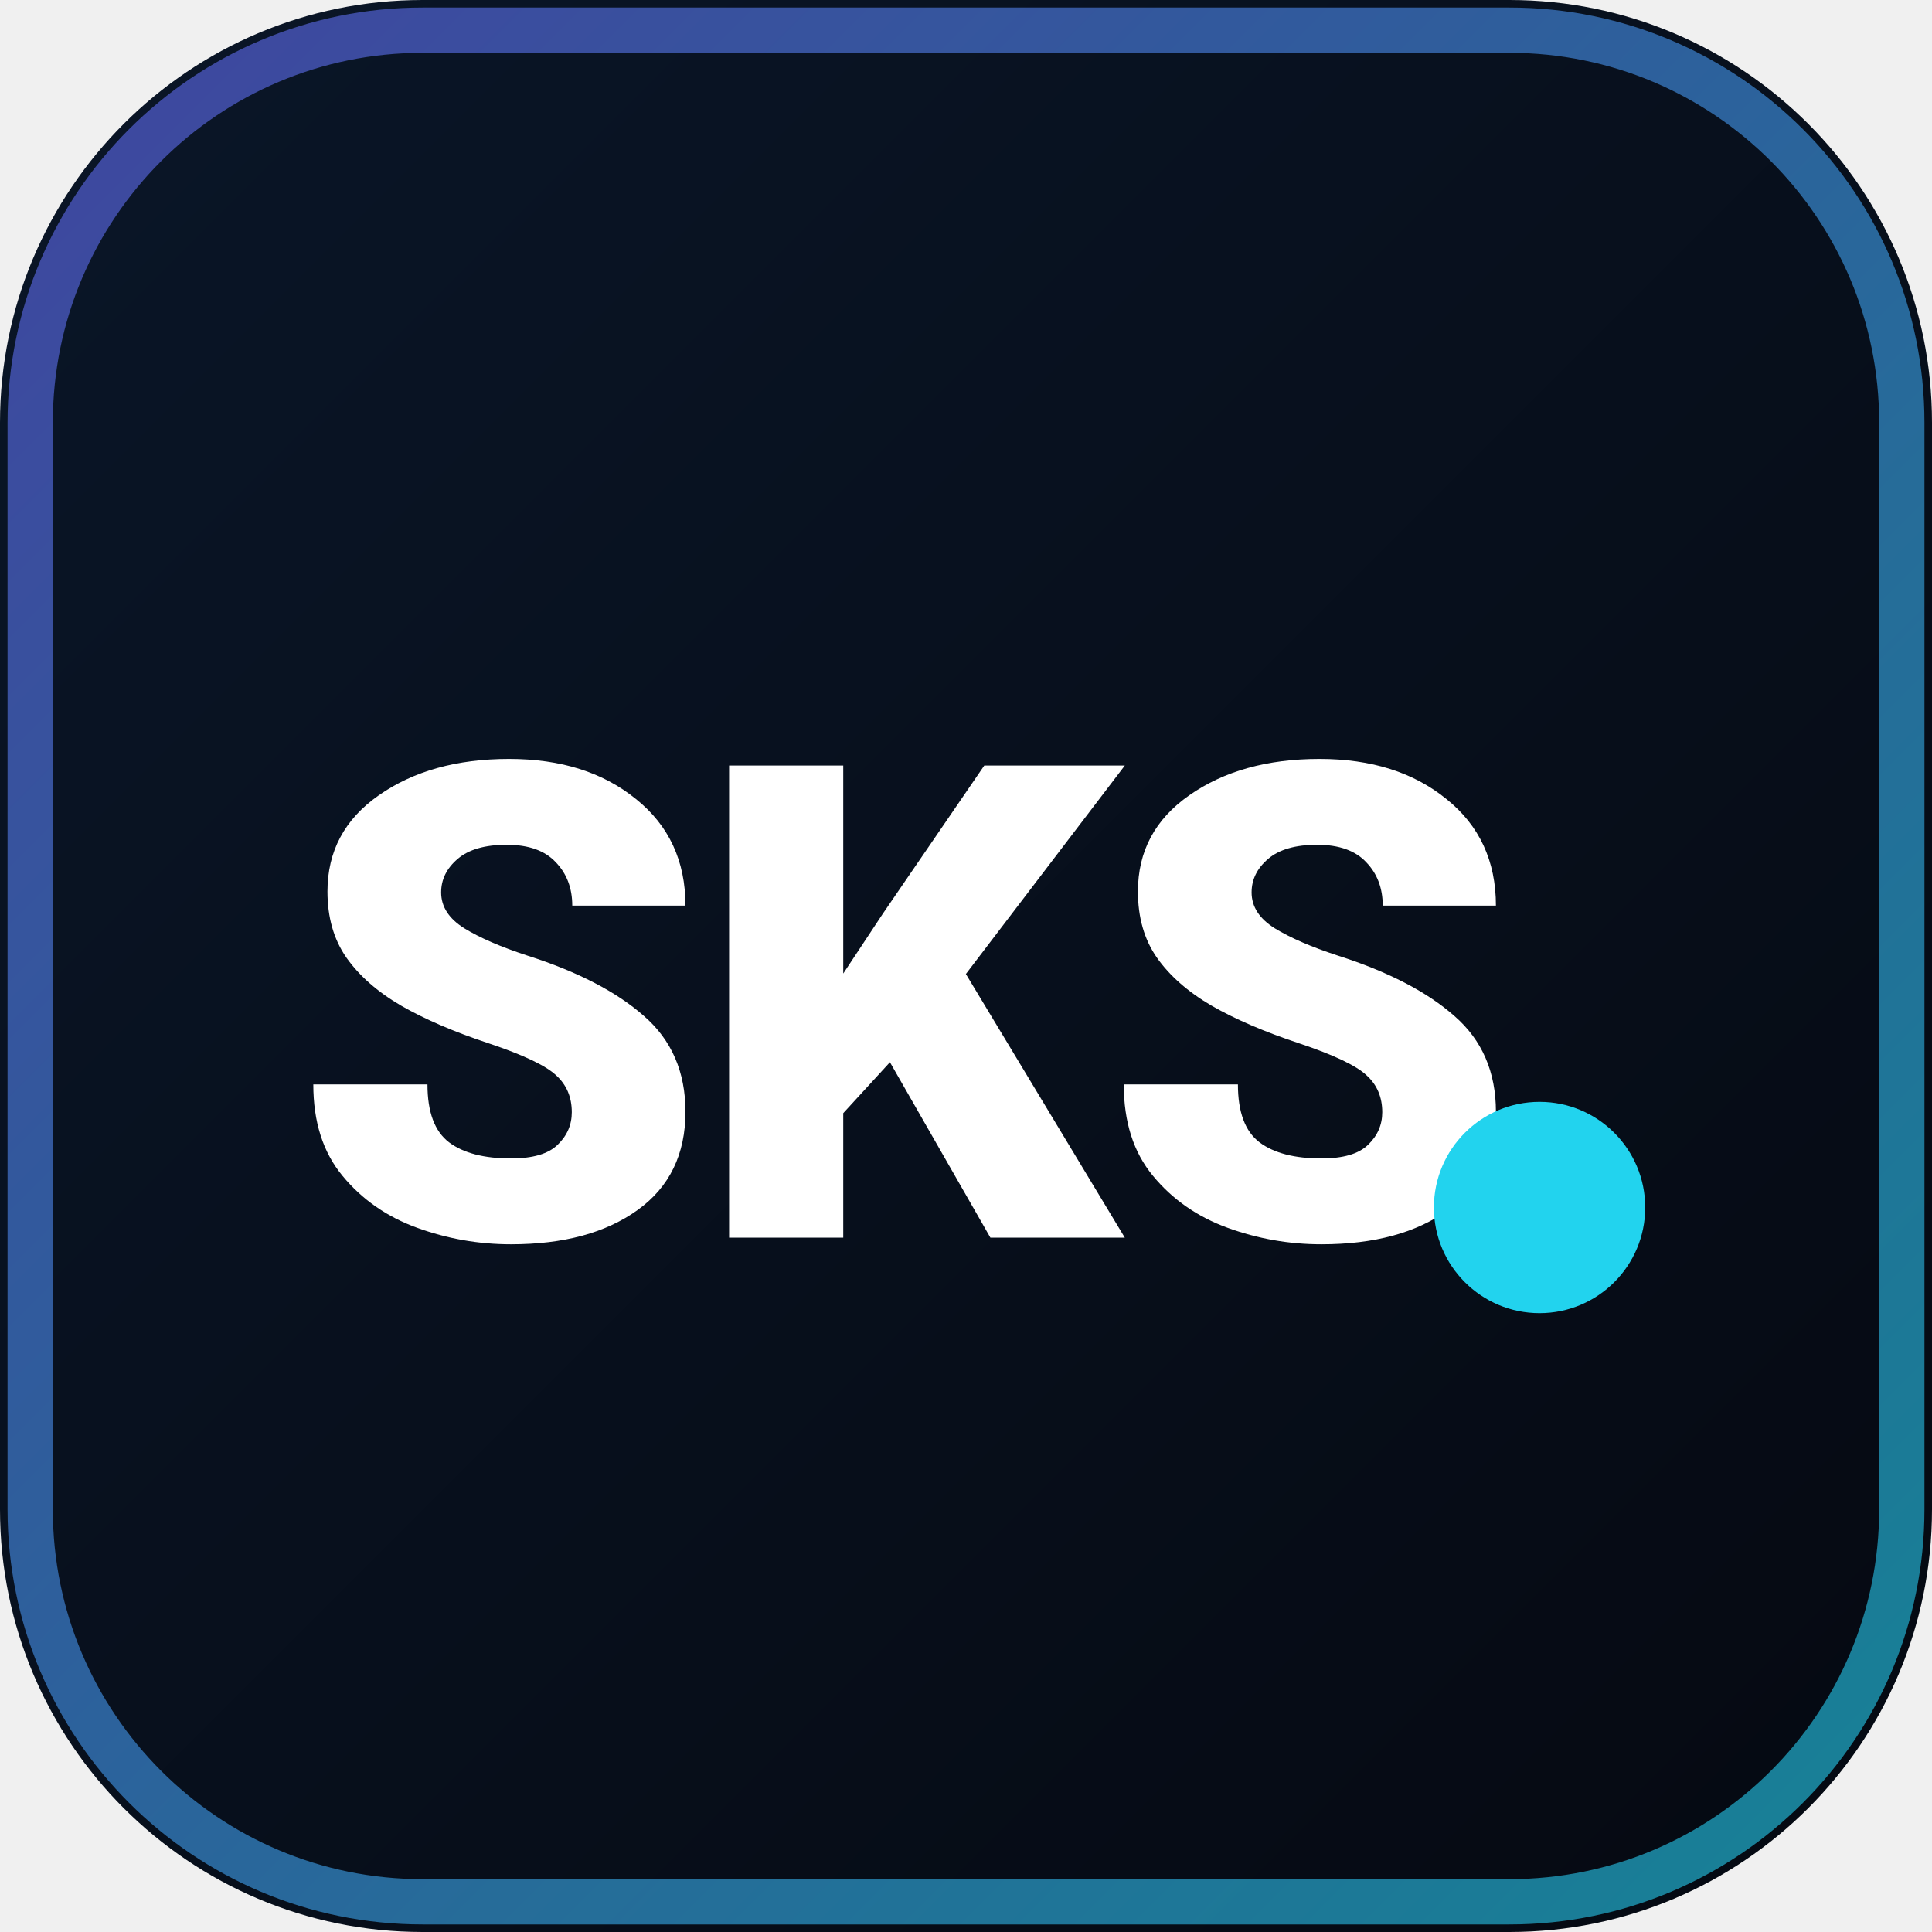
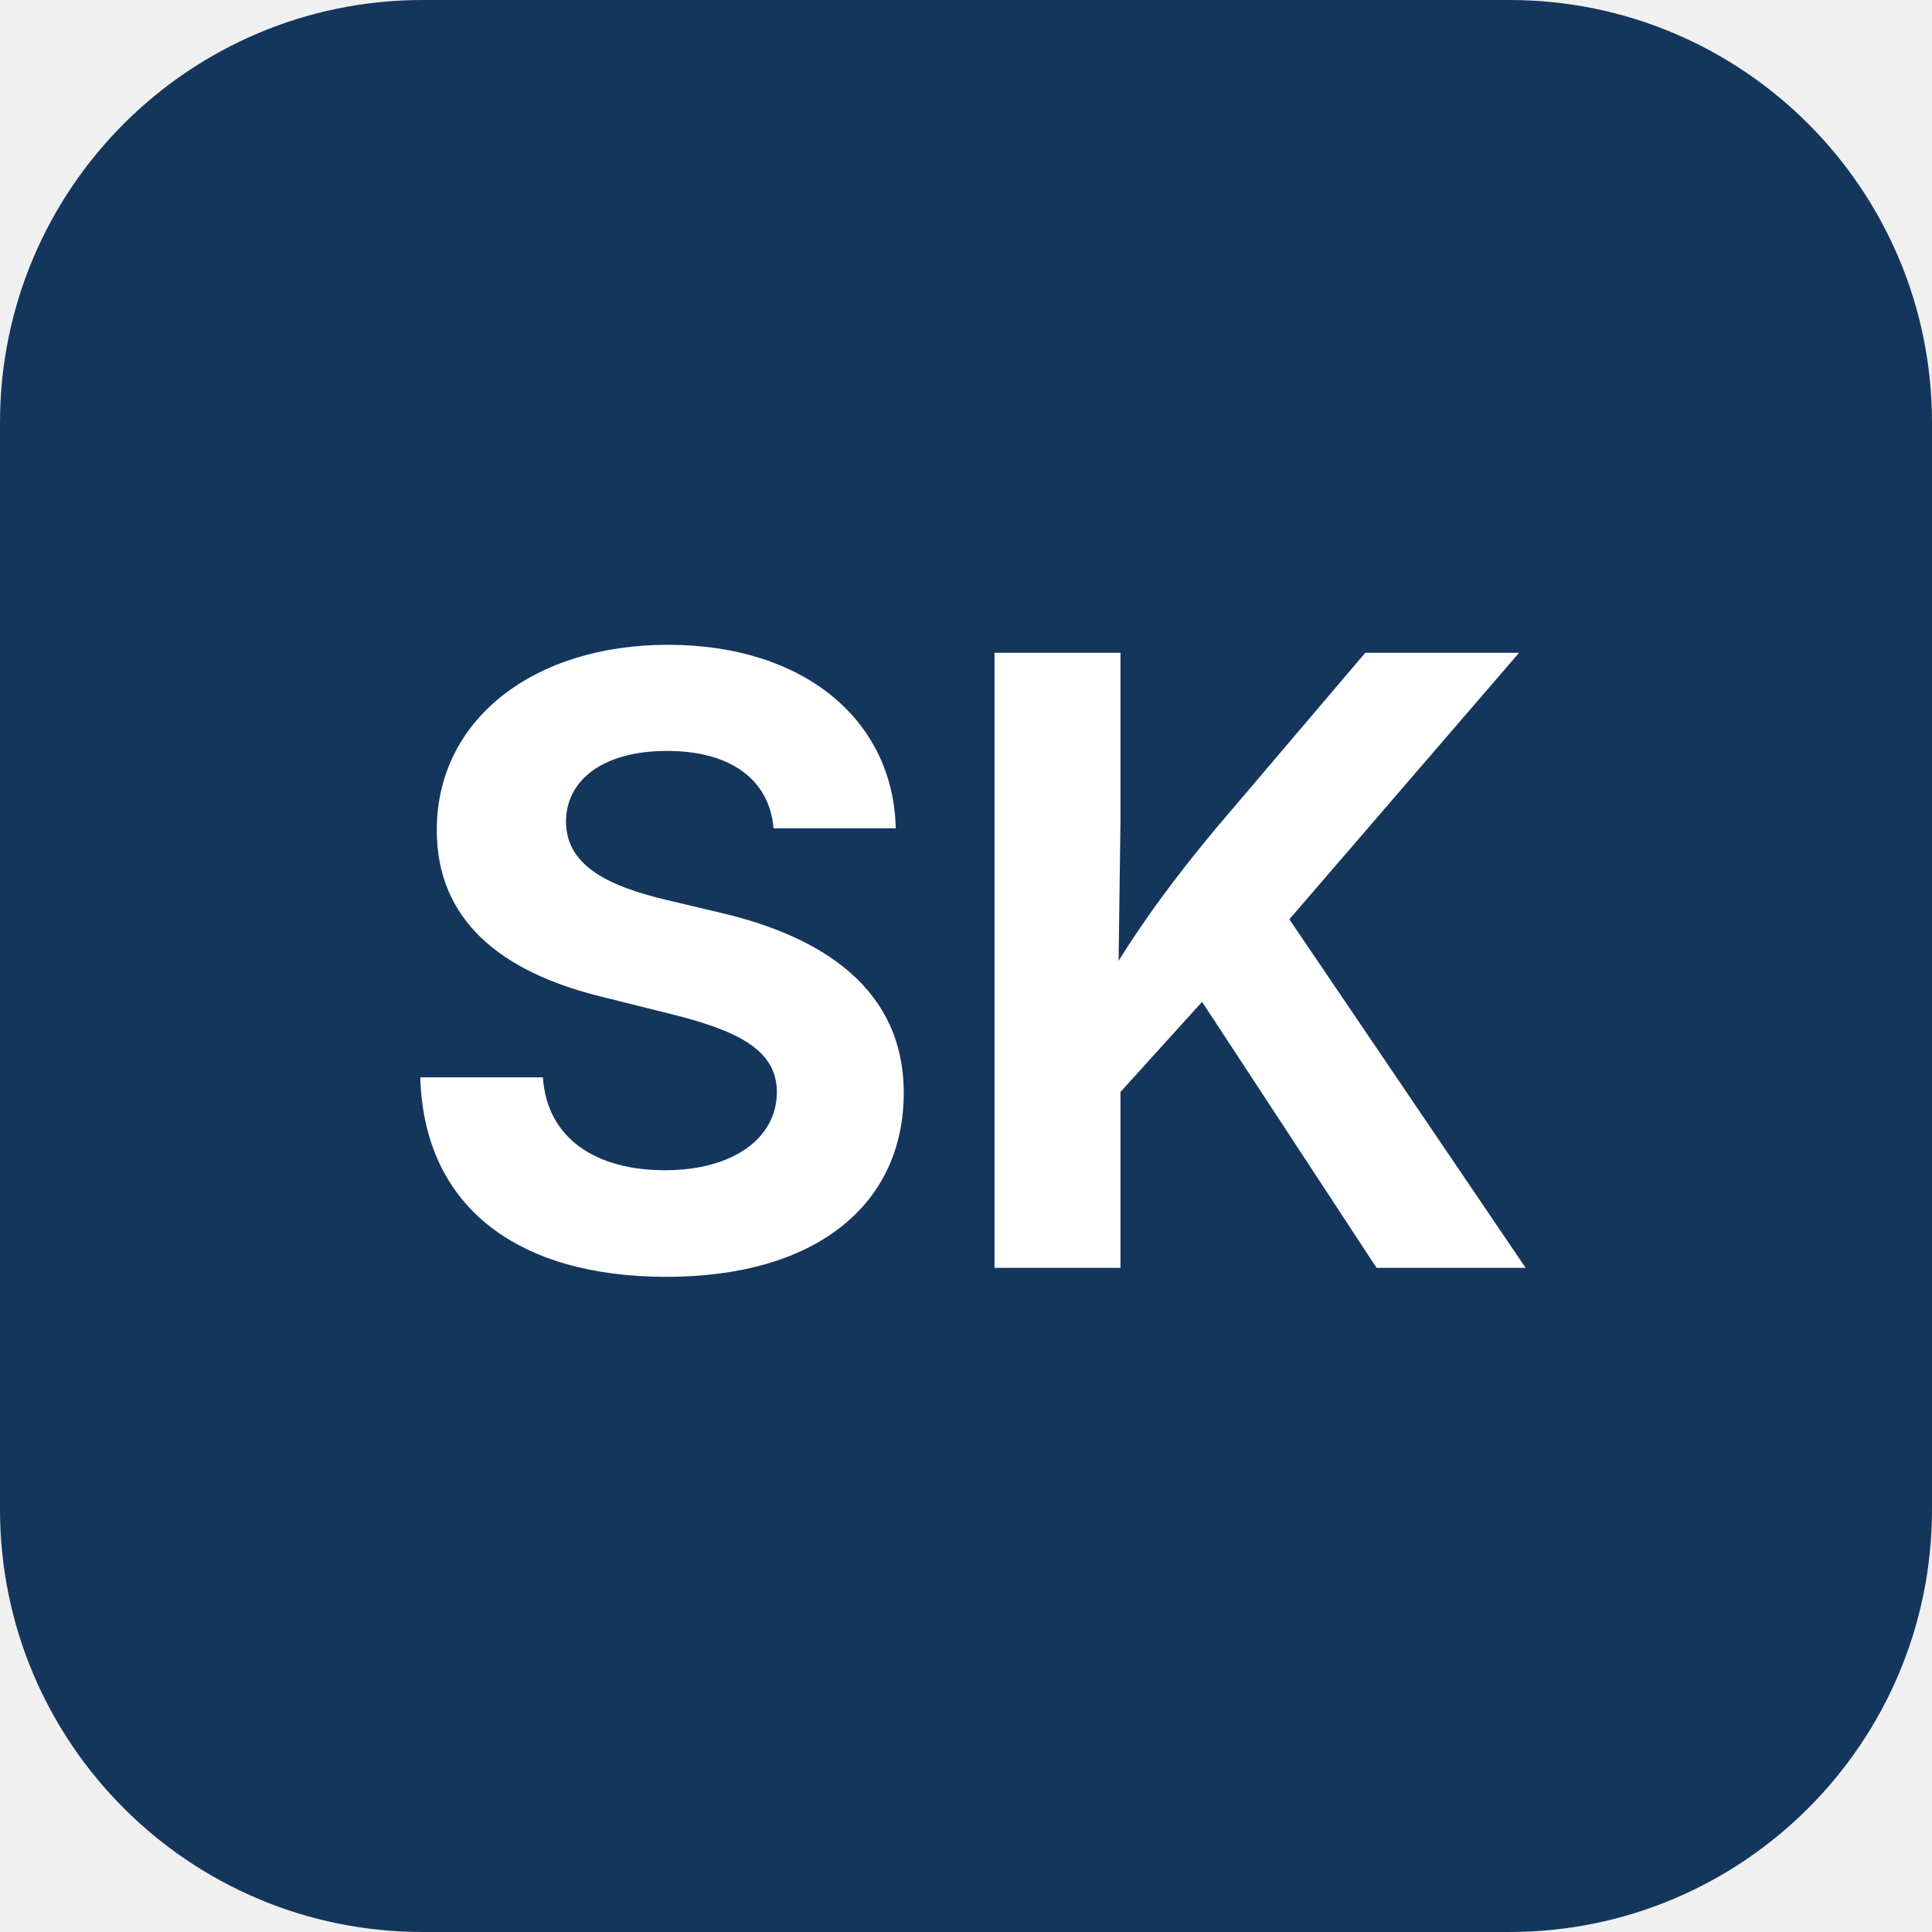
<svg xmlns="http://www.w3.org/2000/svg" viewBox="0 0 64 64">
-   <defs>
-     <linearGradient id="grad" x1="0%" y1="0%" x2="100%" y2="100%">
-       <stop offset="0%" stop-color="#6366f1" />
-       <stop offset="100%" stop-color="#22d3ee" />
-     </linearGradient>
-     <linearGradient id="bg" x1="0%" y1="0%" x2="100%" y2="100%">
-       <stop offset="0%" stop-color="#0a1628" />
-       <stop offset="100%" stop-color="#050911" />
-     </linearGradient>
-   </defs>
-   <rect width="64" height="64" rx="14" fill="url(#bg)" />
-   <rect width="62" height="62" x="1" y="1" rx="13" fill="none" stroke="url(#grad)" stroke-width="1.5" stroke-opacity="0.6" />
-   <text x="30" y="41" font-family="-apple-system, BlinkMacSystemFont, 'Segoe UI', Roboto, 'Outfit', sans-serif" font-weight="900" font-size="22" fill="#ffffff" text-anchor="middle" letter-spacing="-0.5">SKS</text>
-   <circle cx="51" cy="40" r="3.5" fill="#22d3ee" />
+   <rect width="64" height="64" rx="14" fill="#14365d" />
+   <text x="32" y="42" font-family="system-ui, -apple-system, sans-serif" font-size="28" font-weight="700" fill="#ffffff" text-anchor="middle">SK</text>
</svg>
